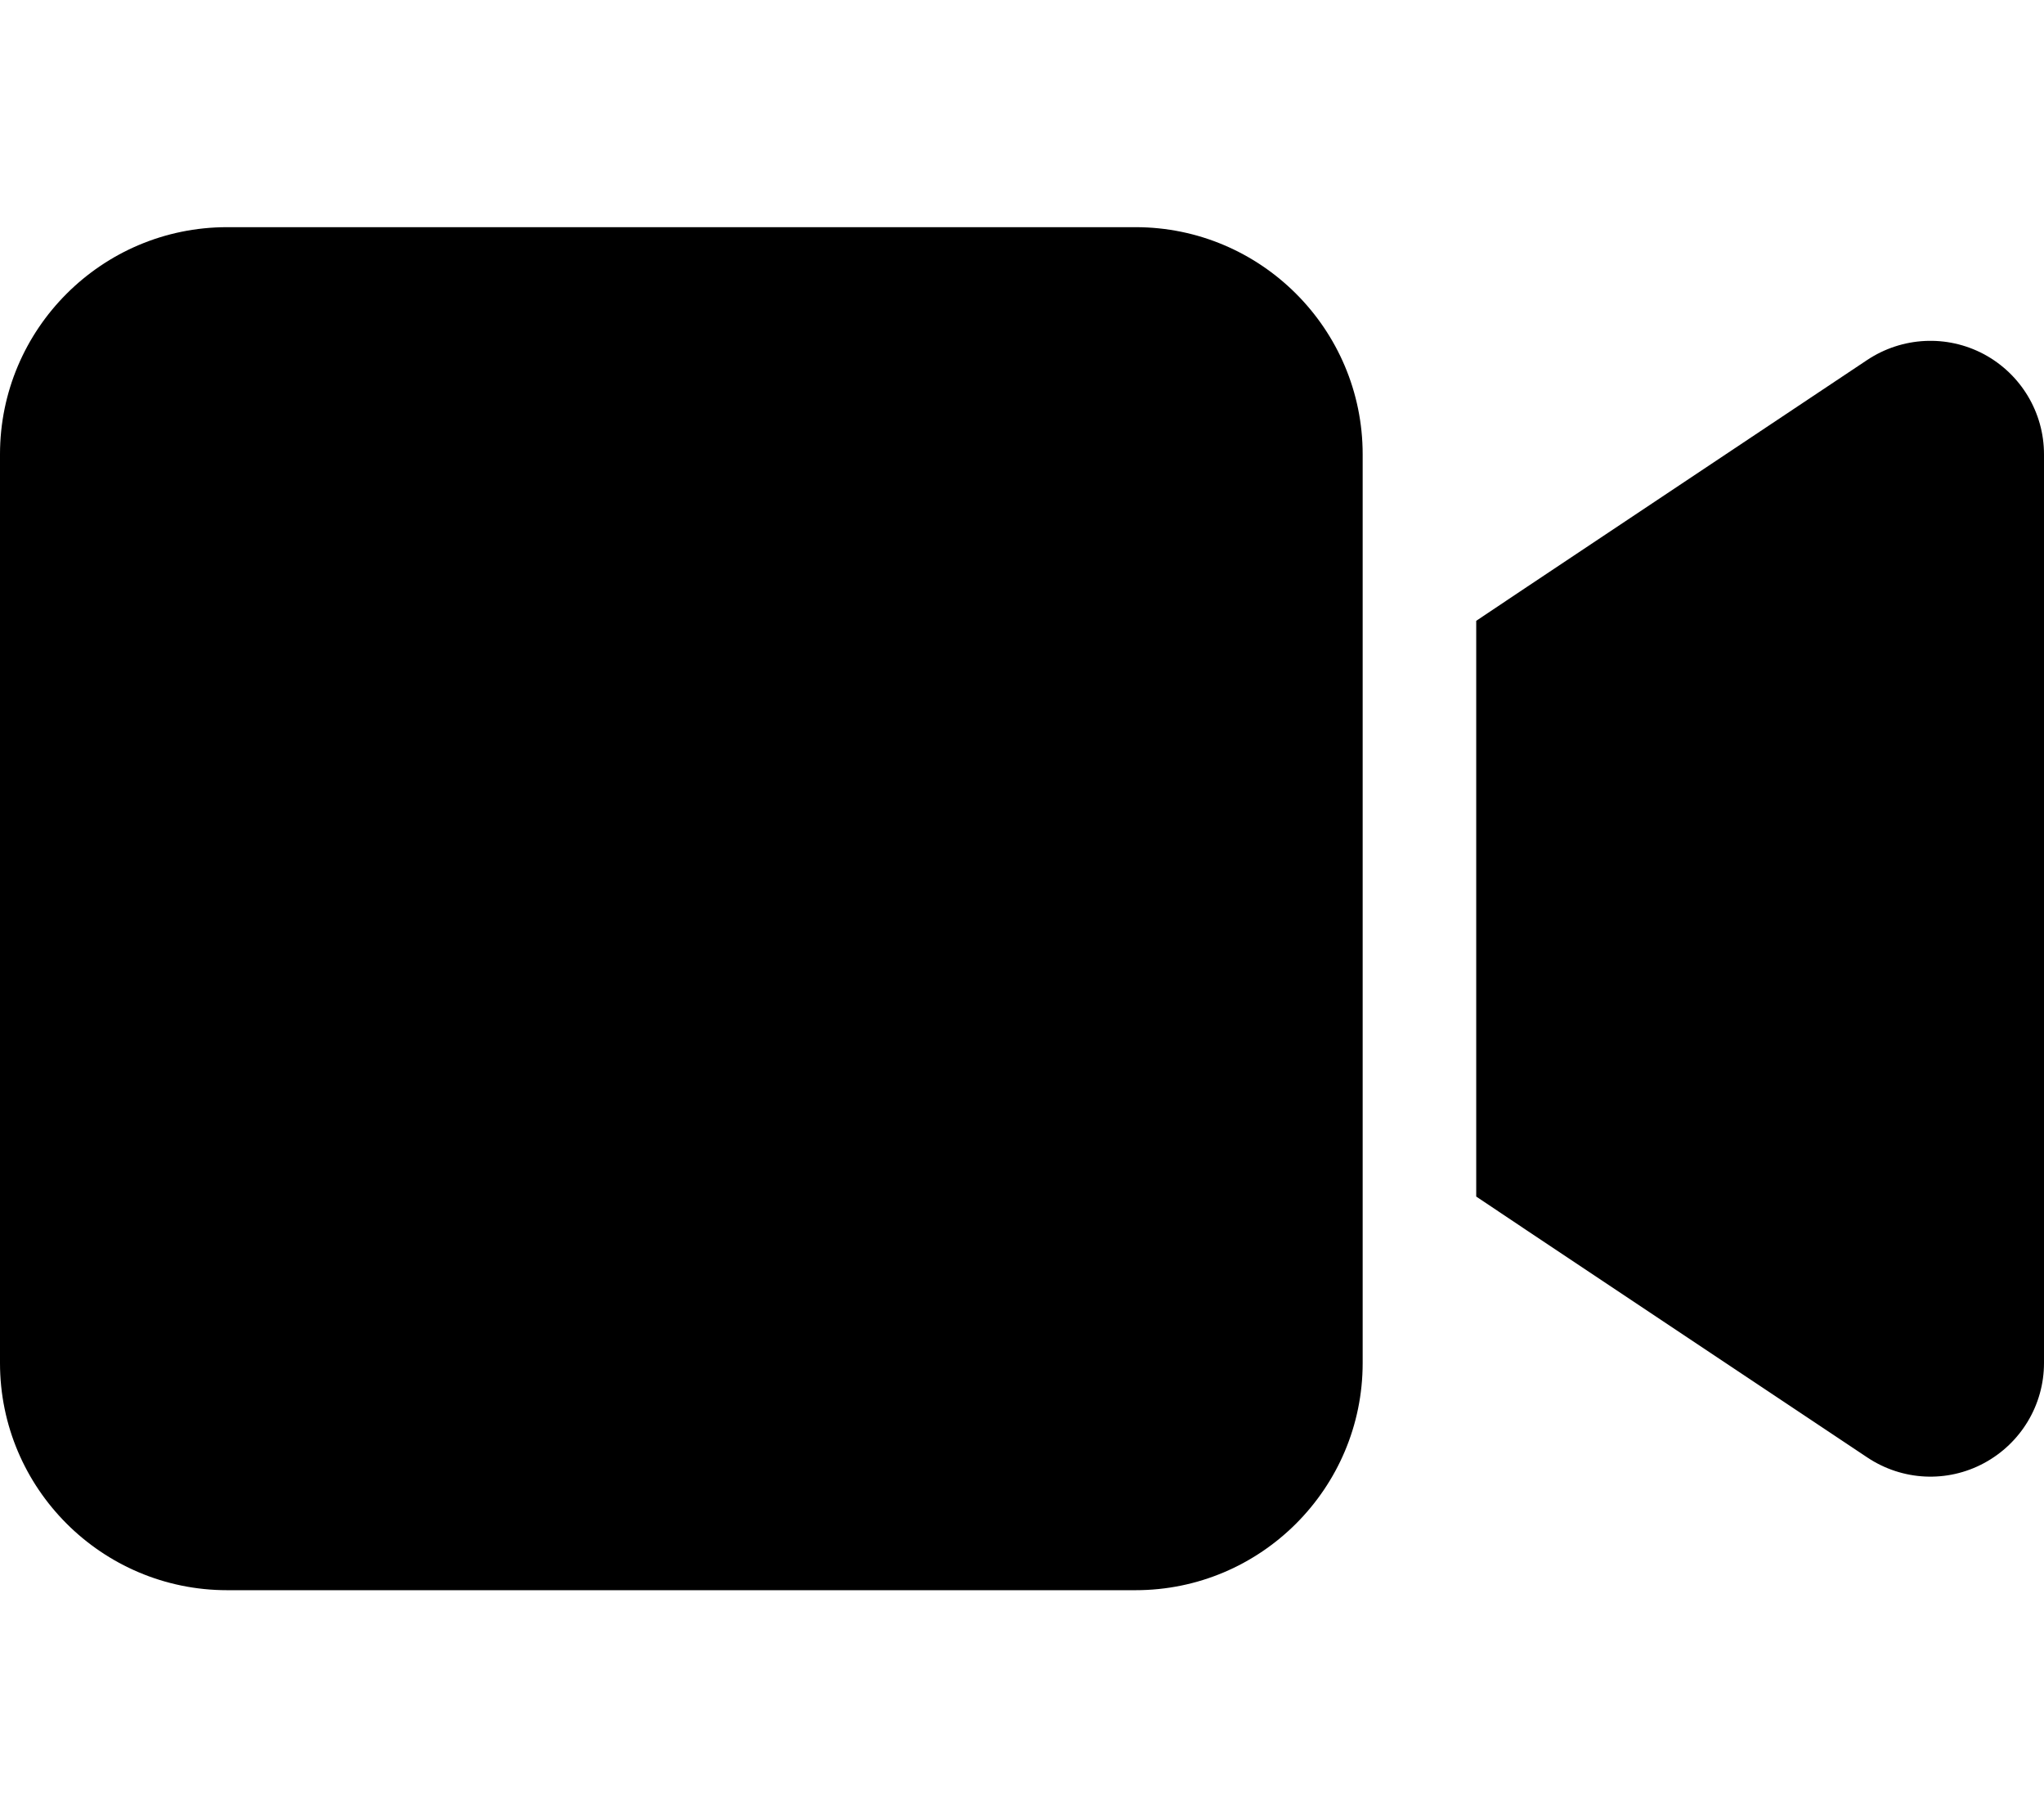
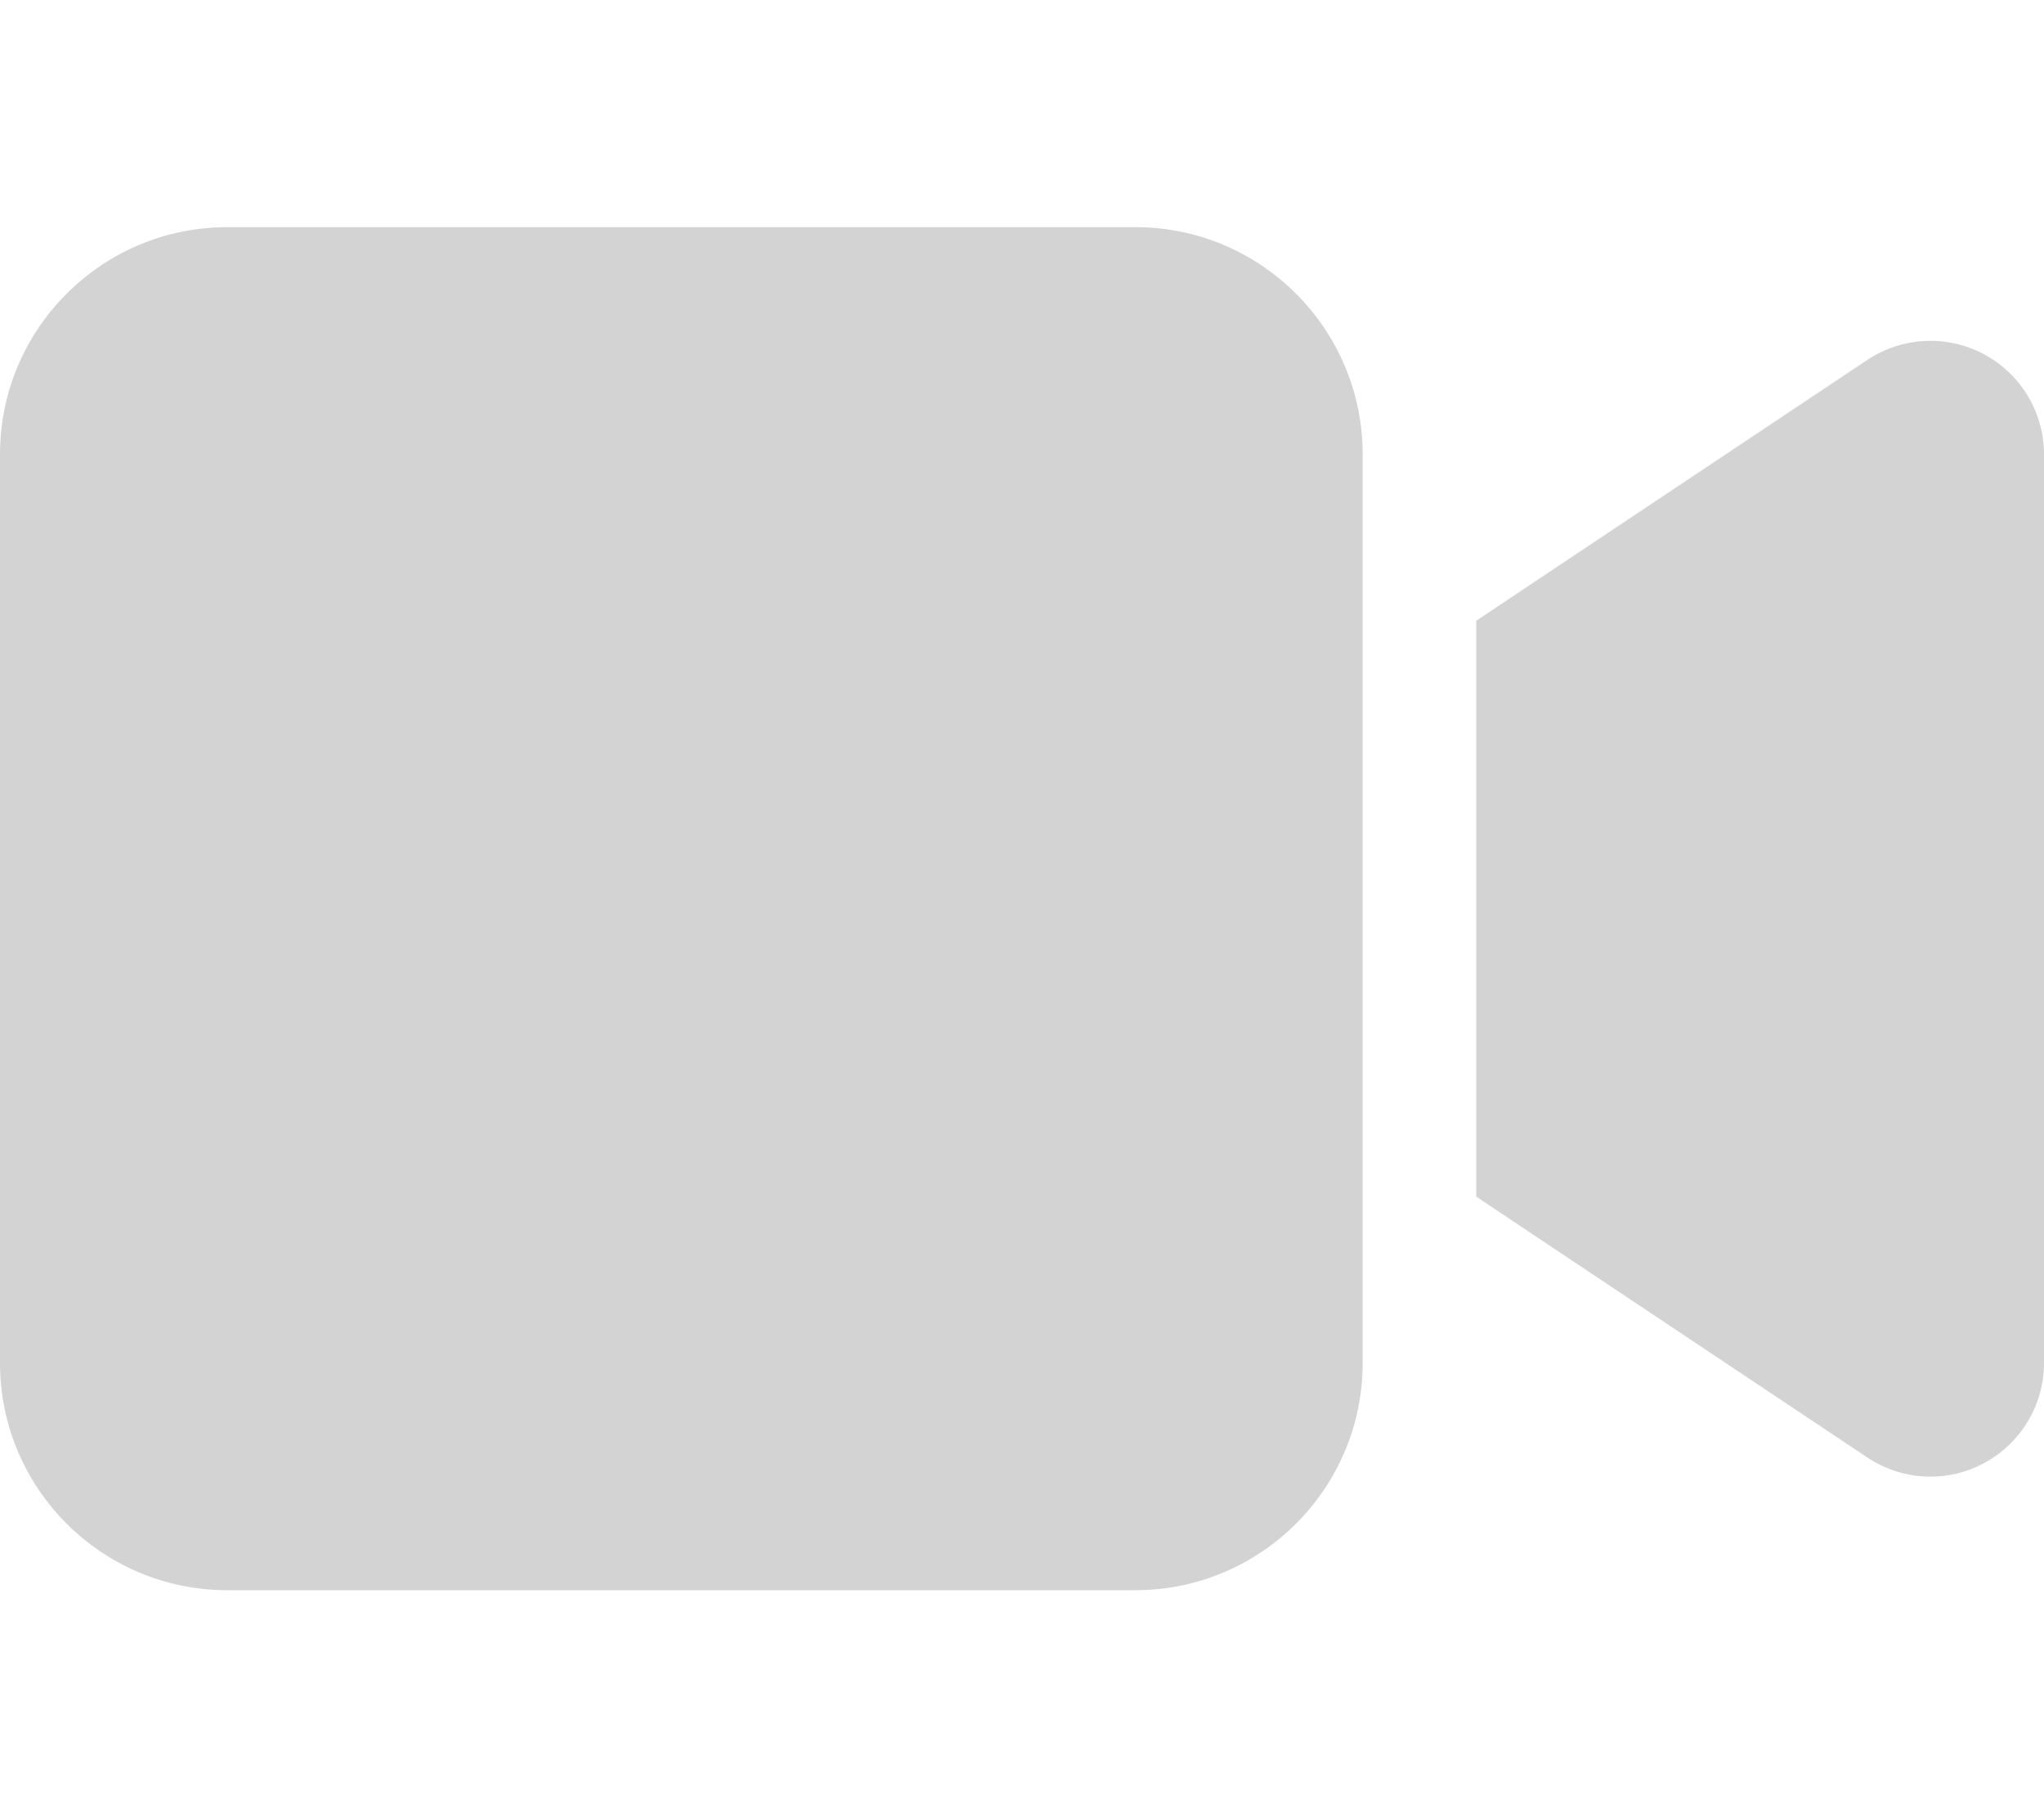
<svg xmlns="http://www.w3.org/2000/svg" viewBox="0 0 576 512">
+   <style>svg{fill:rgb(211,211,211)}</style>
  <path d="M0 128C0 92.7 28.7 64 64 64H320c35.3 0 64 28.7 64 64V384c0 35.3-28.7 64-64 64H64c-35.3 0-64-28.7-64-64V128zM559.1 99.8c10.4 5.6 16.9 16.4 16.9 28.2V384c0 11.8-6.5 22.6-16.9 28.2s-23 5-32.9-1.6l-96-64L416 337.1V320 192 174.9l14.2-9.5 96-64c9.8-6.5 22.4-7.2 32.9-1.6z" />
</svg>
